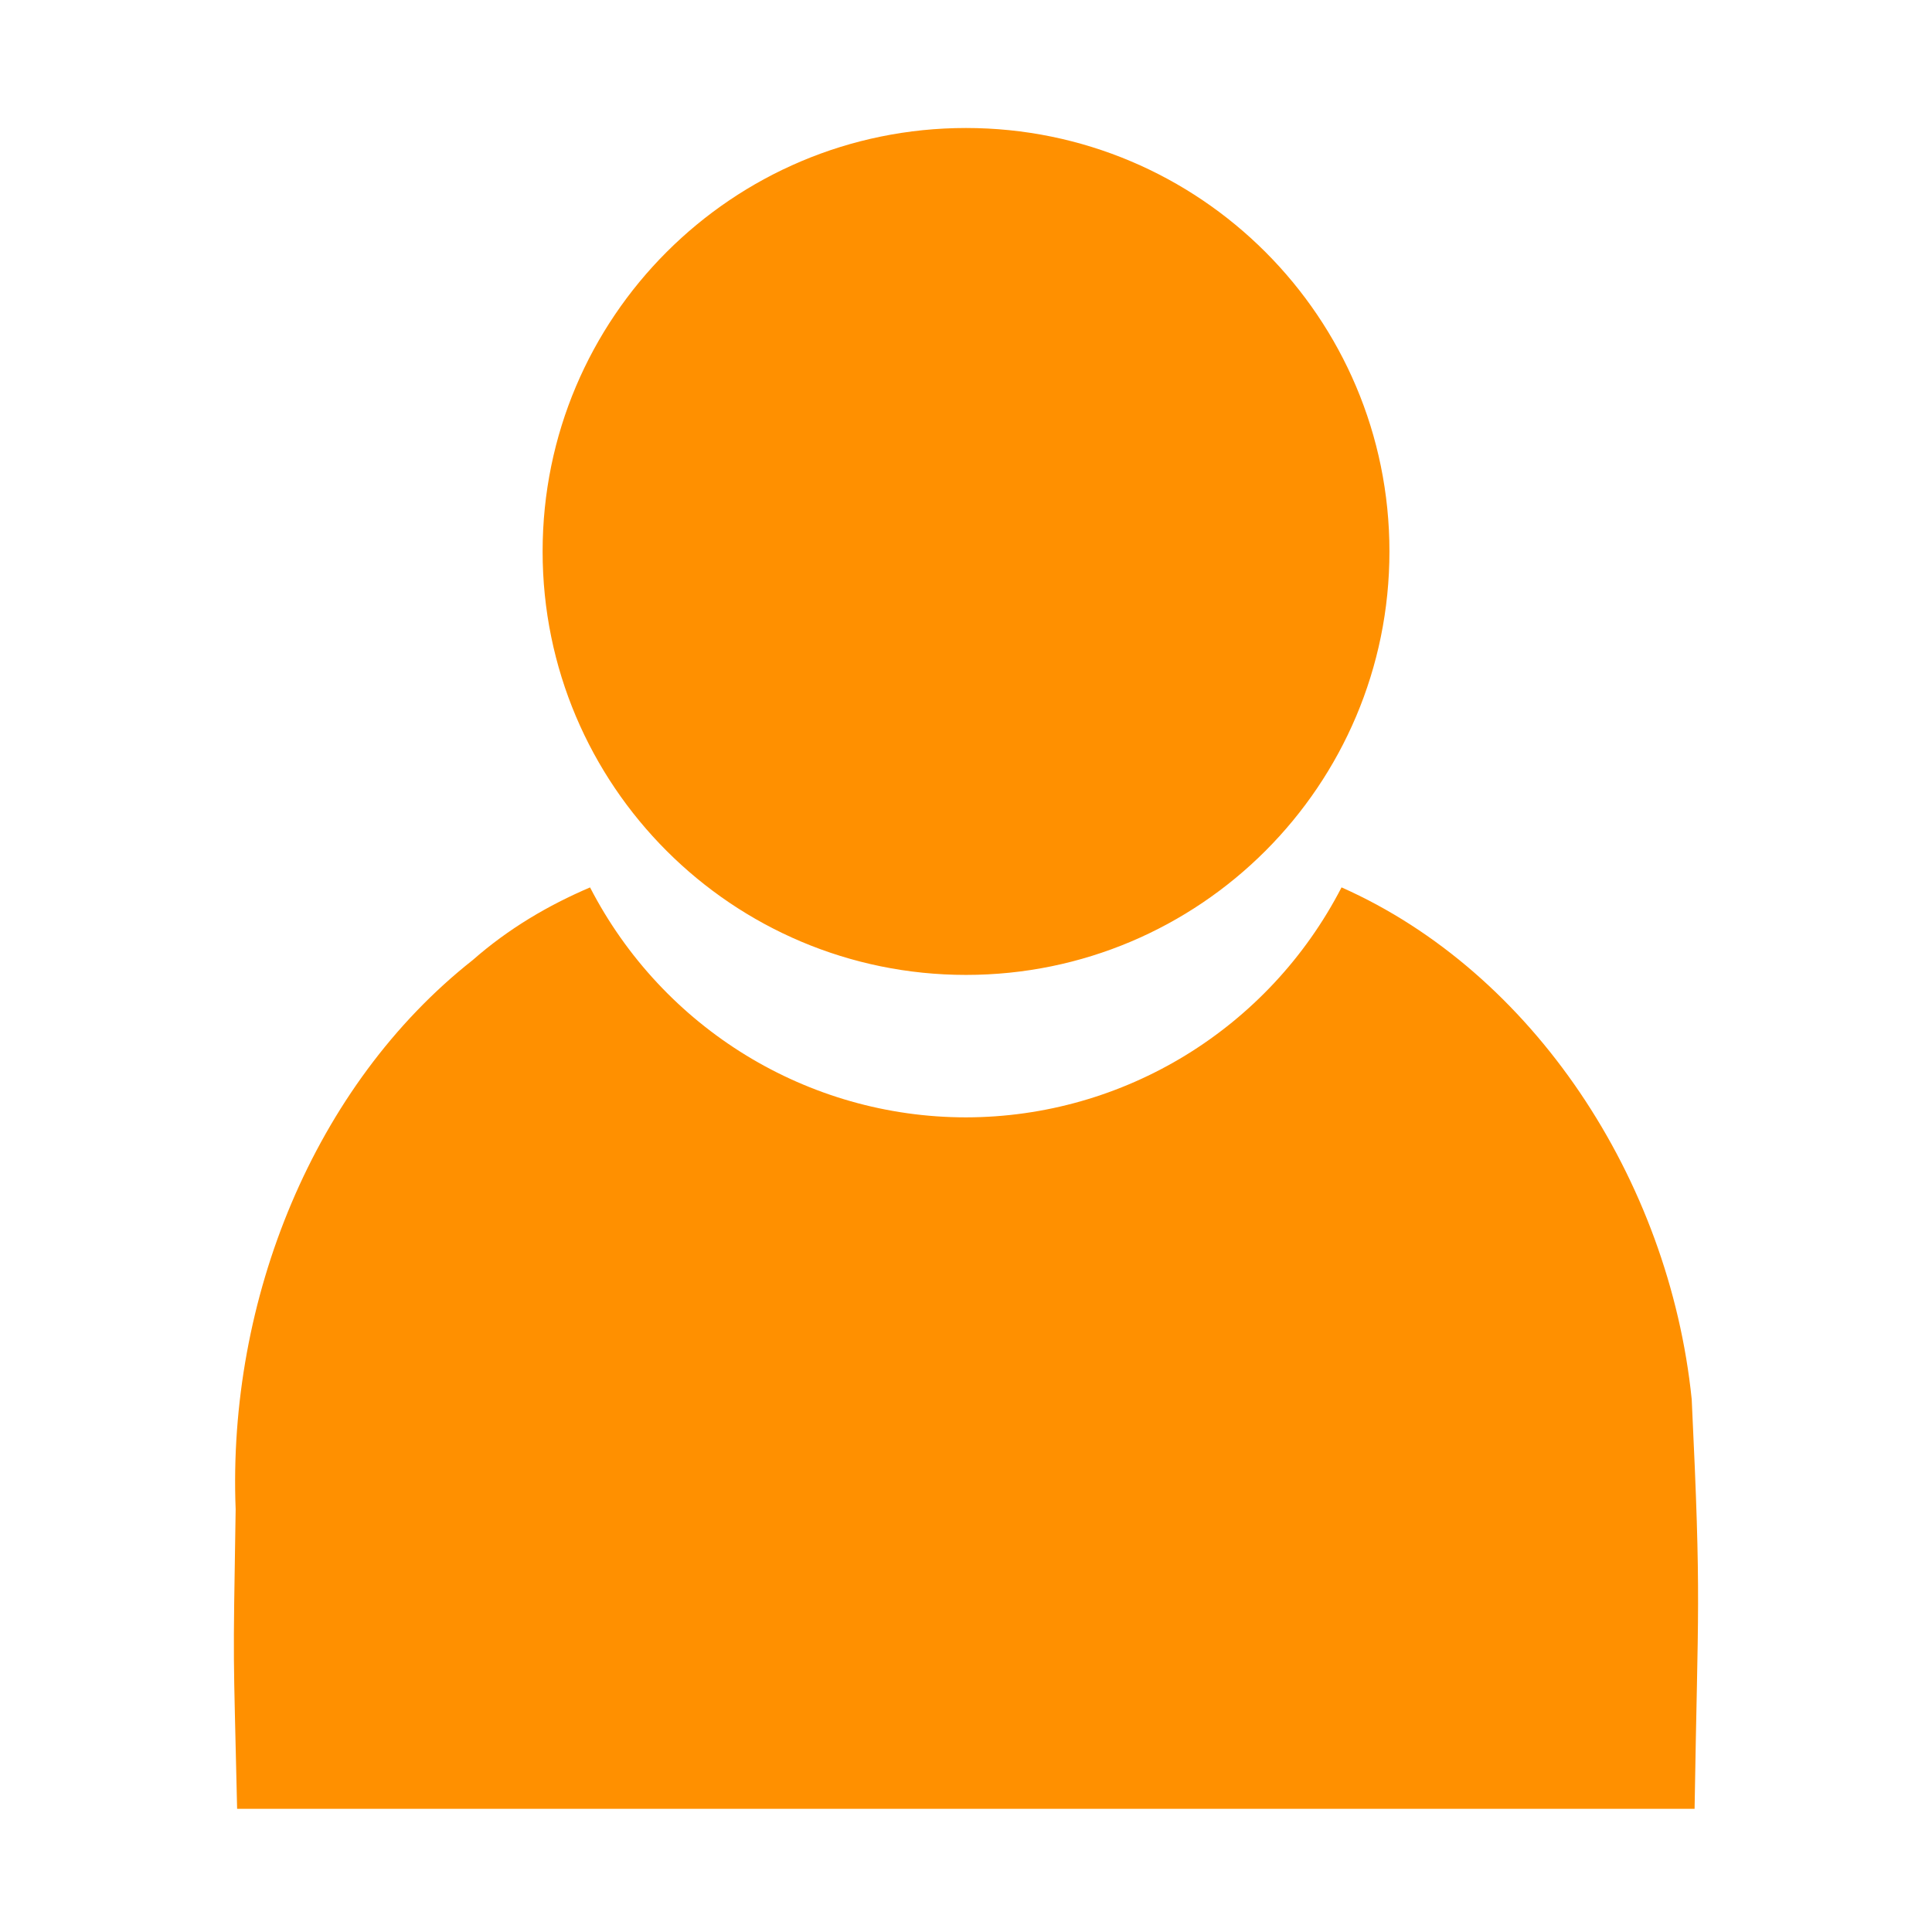
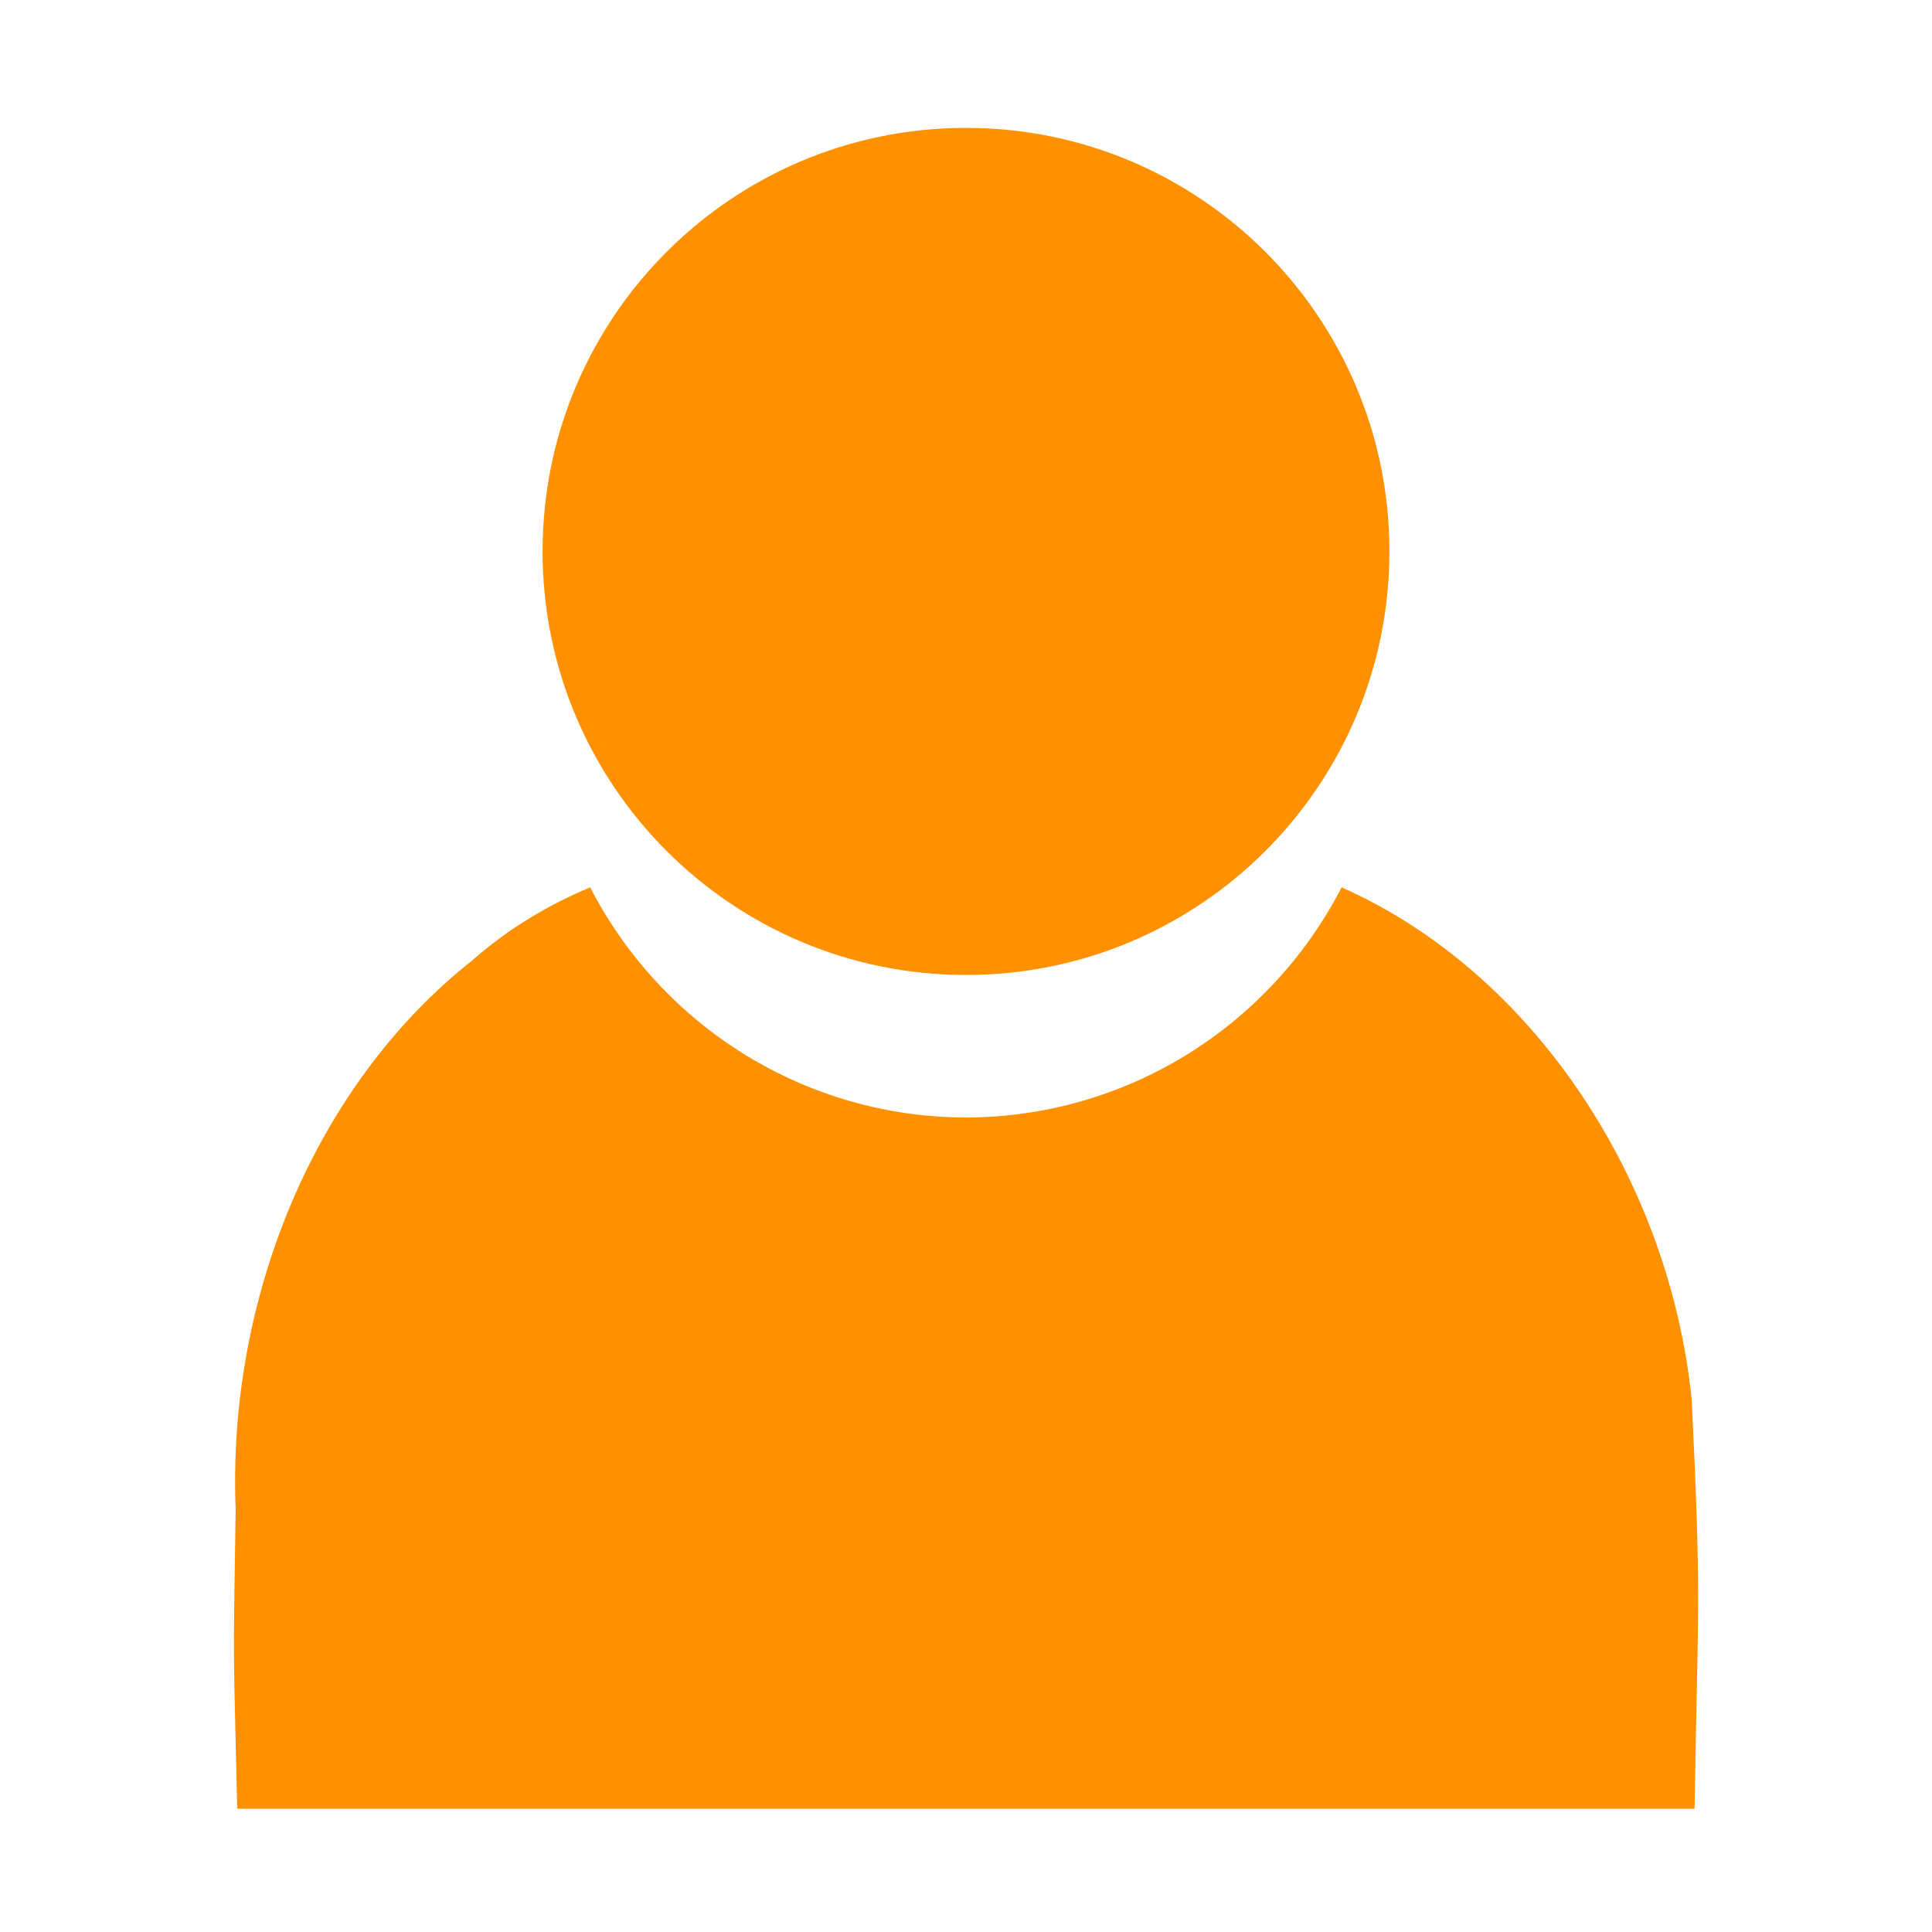
- <svg xmlns="http://www.w3.org/2000/svg" height="33" width="33" version="1.1" viewBox="0 0 8.731 8.731">
-   <g transform="translate(.0000022322 -287.46)">
-     <g transform="matrix(1.0199 0 0 1.0949 -.087496 -27.388)">
-       <path style="fill:#ff9000;fill-rule:evenodd" transform="matrix(.25942 0 0 .24166 .085788 287.47)" d="m16.5 2.553a7.232 7.232 0 0 0 -7.232 7.232 7.232 7.232 0 0 0 7.232 7.233 7.232 7.232 0 0 0 7.232 -7.233 7.232 7.232 0 0 0 -7.232 -7.232zm-6.42 12.97c-0.715 0.305-1.394 0.704-2.004 1.24-2.715 2.141-4.192 5.802-4.051 9.383-0.047 2.885-0.04 2.231 0.025 5.115h24.894c0.056-3.51 0.119-3.488-0.049-6.994-0.385-3.763-2.712-7.293-5.981-8.744a7.239 7.289 0 0 1 -6.416 3.928 7.239 7.289 0 0 1 -6.42 -3.928z" />
-     </g>
-   </g>
+ <svg xmlns="http://www.w3.org/2000/svg" height="33" width="33" viewBox="0 0 8.731 8.731">
+   <path d="M4.366.578a1.913 1.914 0 0 0-1.914 1.914 1.913 1.914 0 0 0 1.914 1.914 1.913 1.914 0 0 0 1.913-1.914A1.913 1.914 0 0 0 4.366.578zM2.667 4.01c-.19.08-.369.186-.53.328-.719.567-1.11 1.535-1.072 2.483-.012.763-.01.59.007 1.353h6.586c.015-.928.032-.923-.013-1.85-.102-.996-.717-1.93-1.582-2.314a1.915 1.929 0 0 1-1.698 1.04 1.915 1.929 0 0 1-1.698-1.04z" fill="#ff9000" fill-rule="evenodd" />
</svg>
